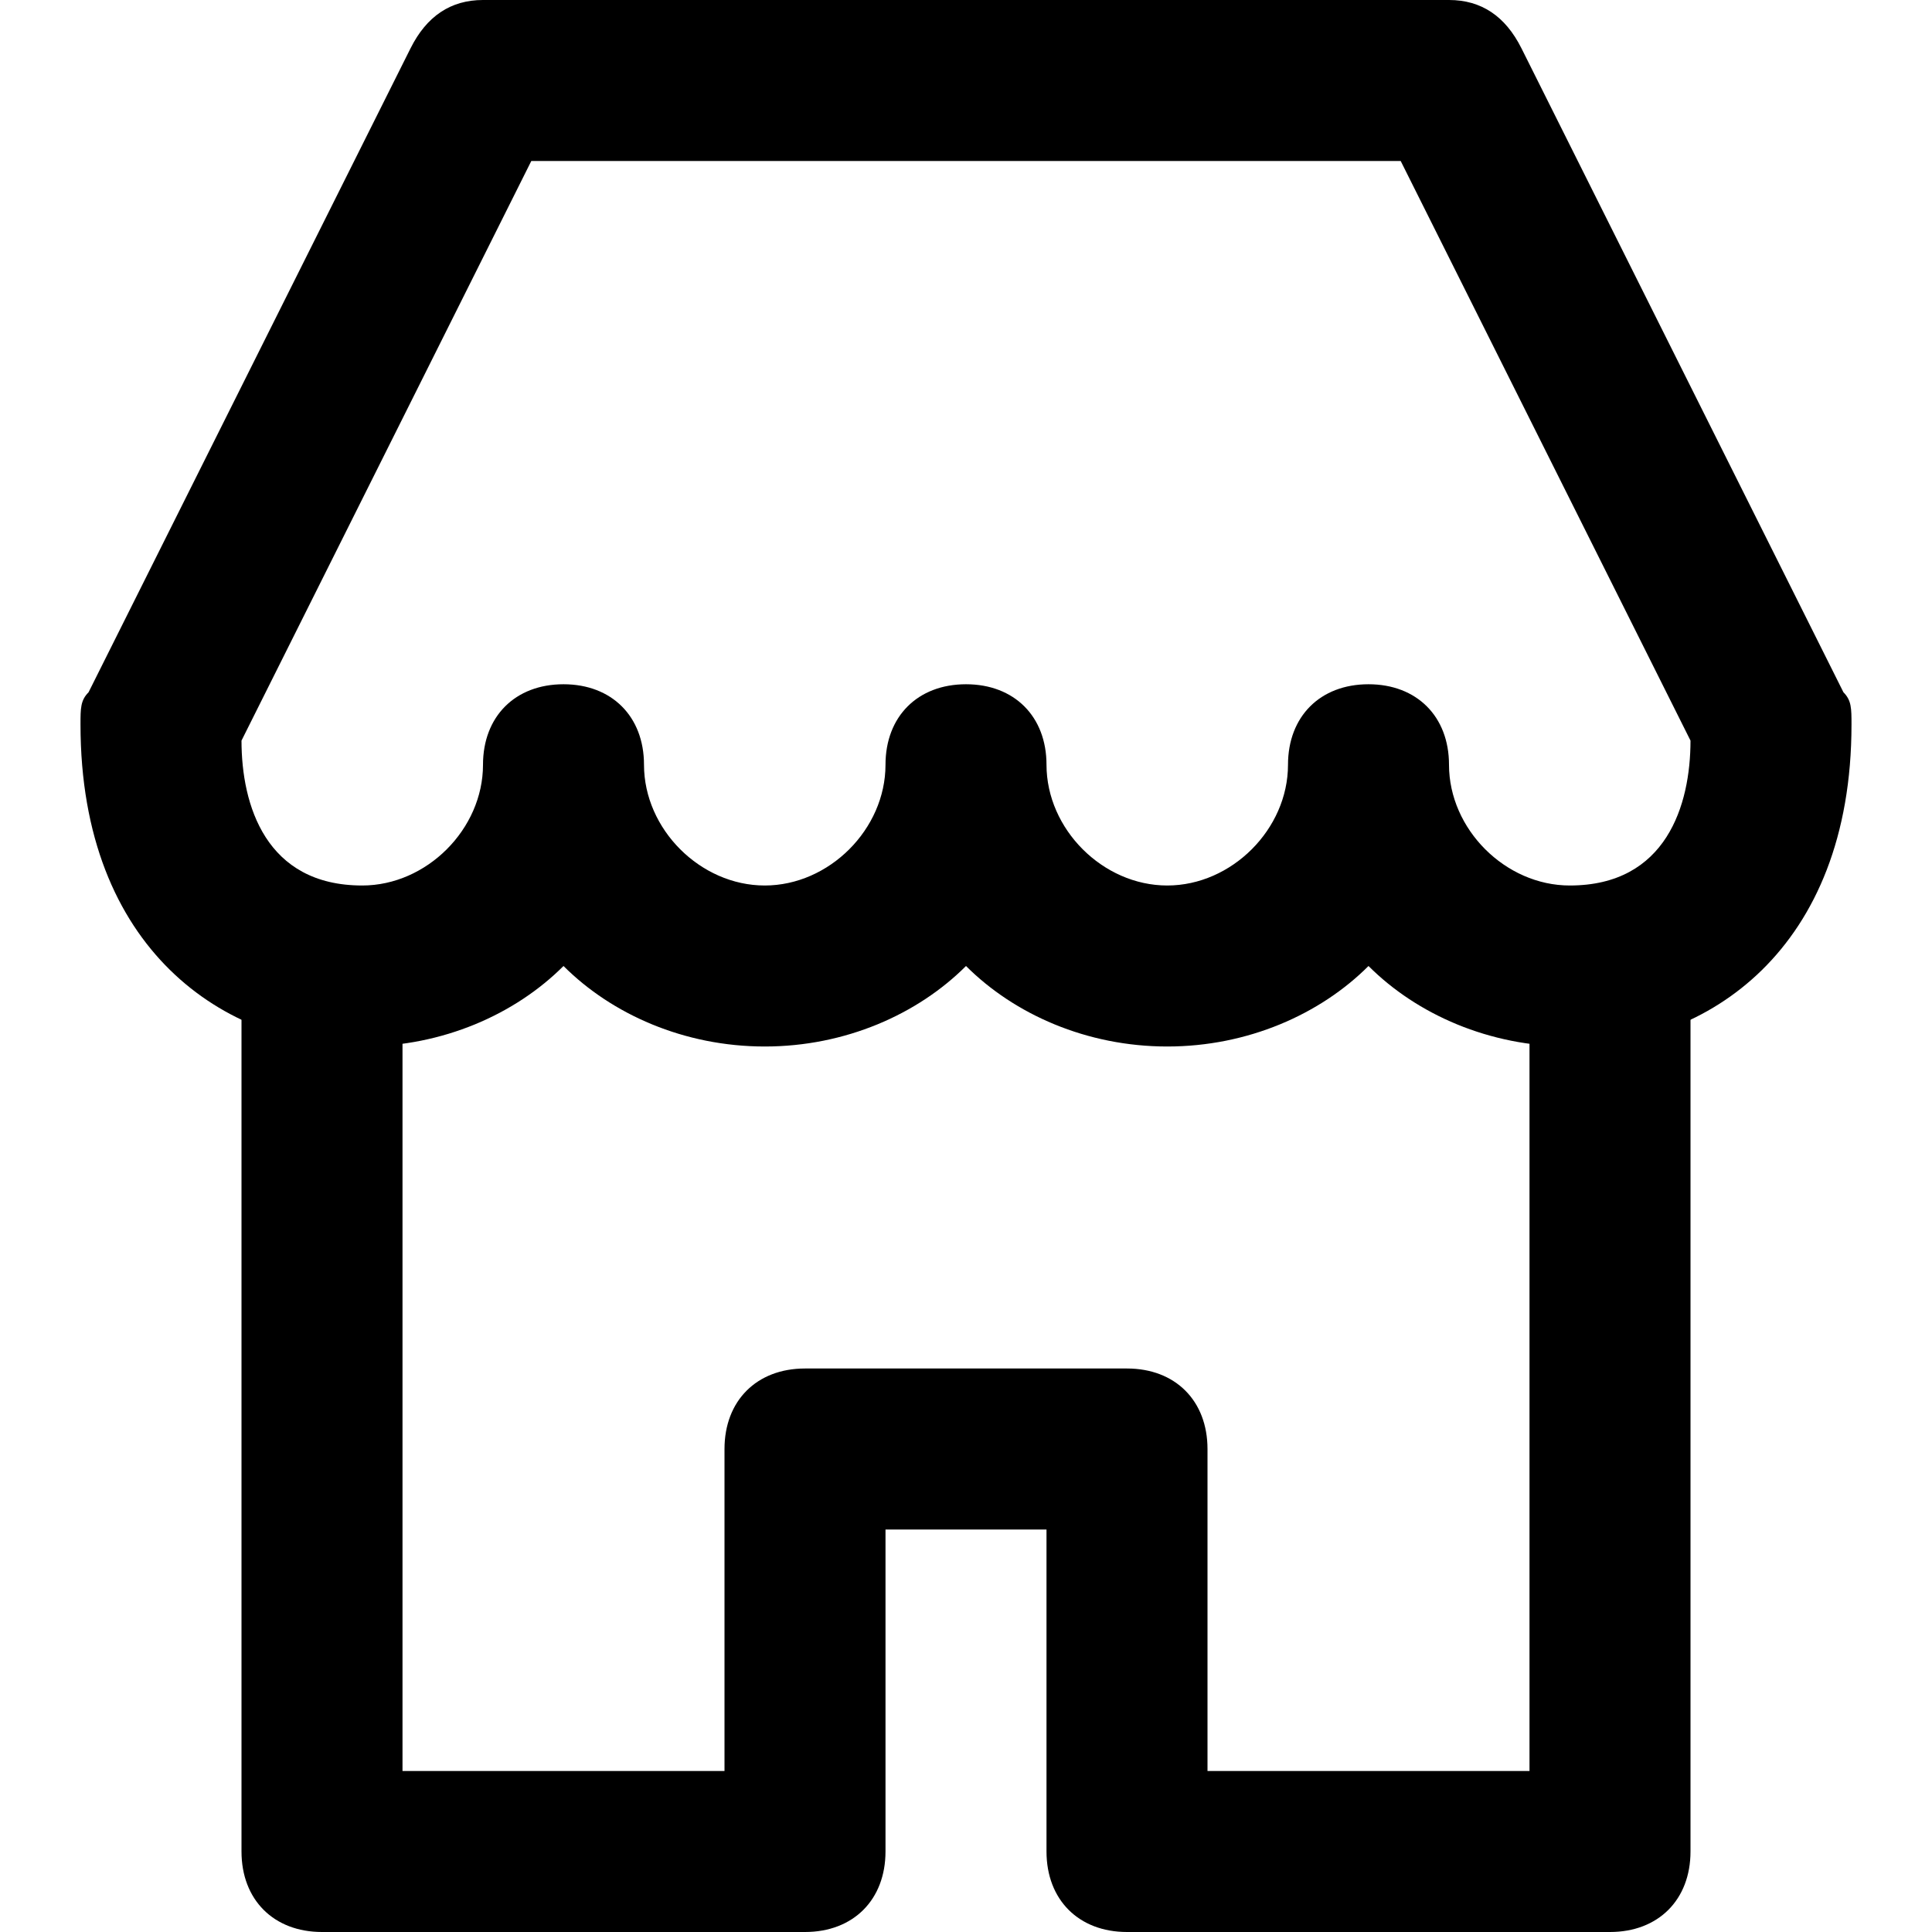
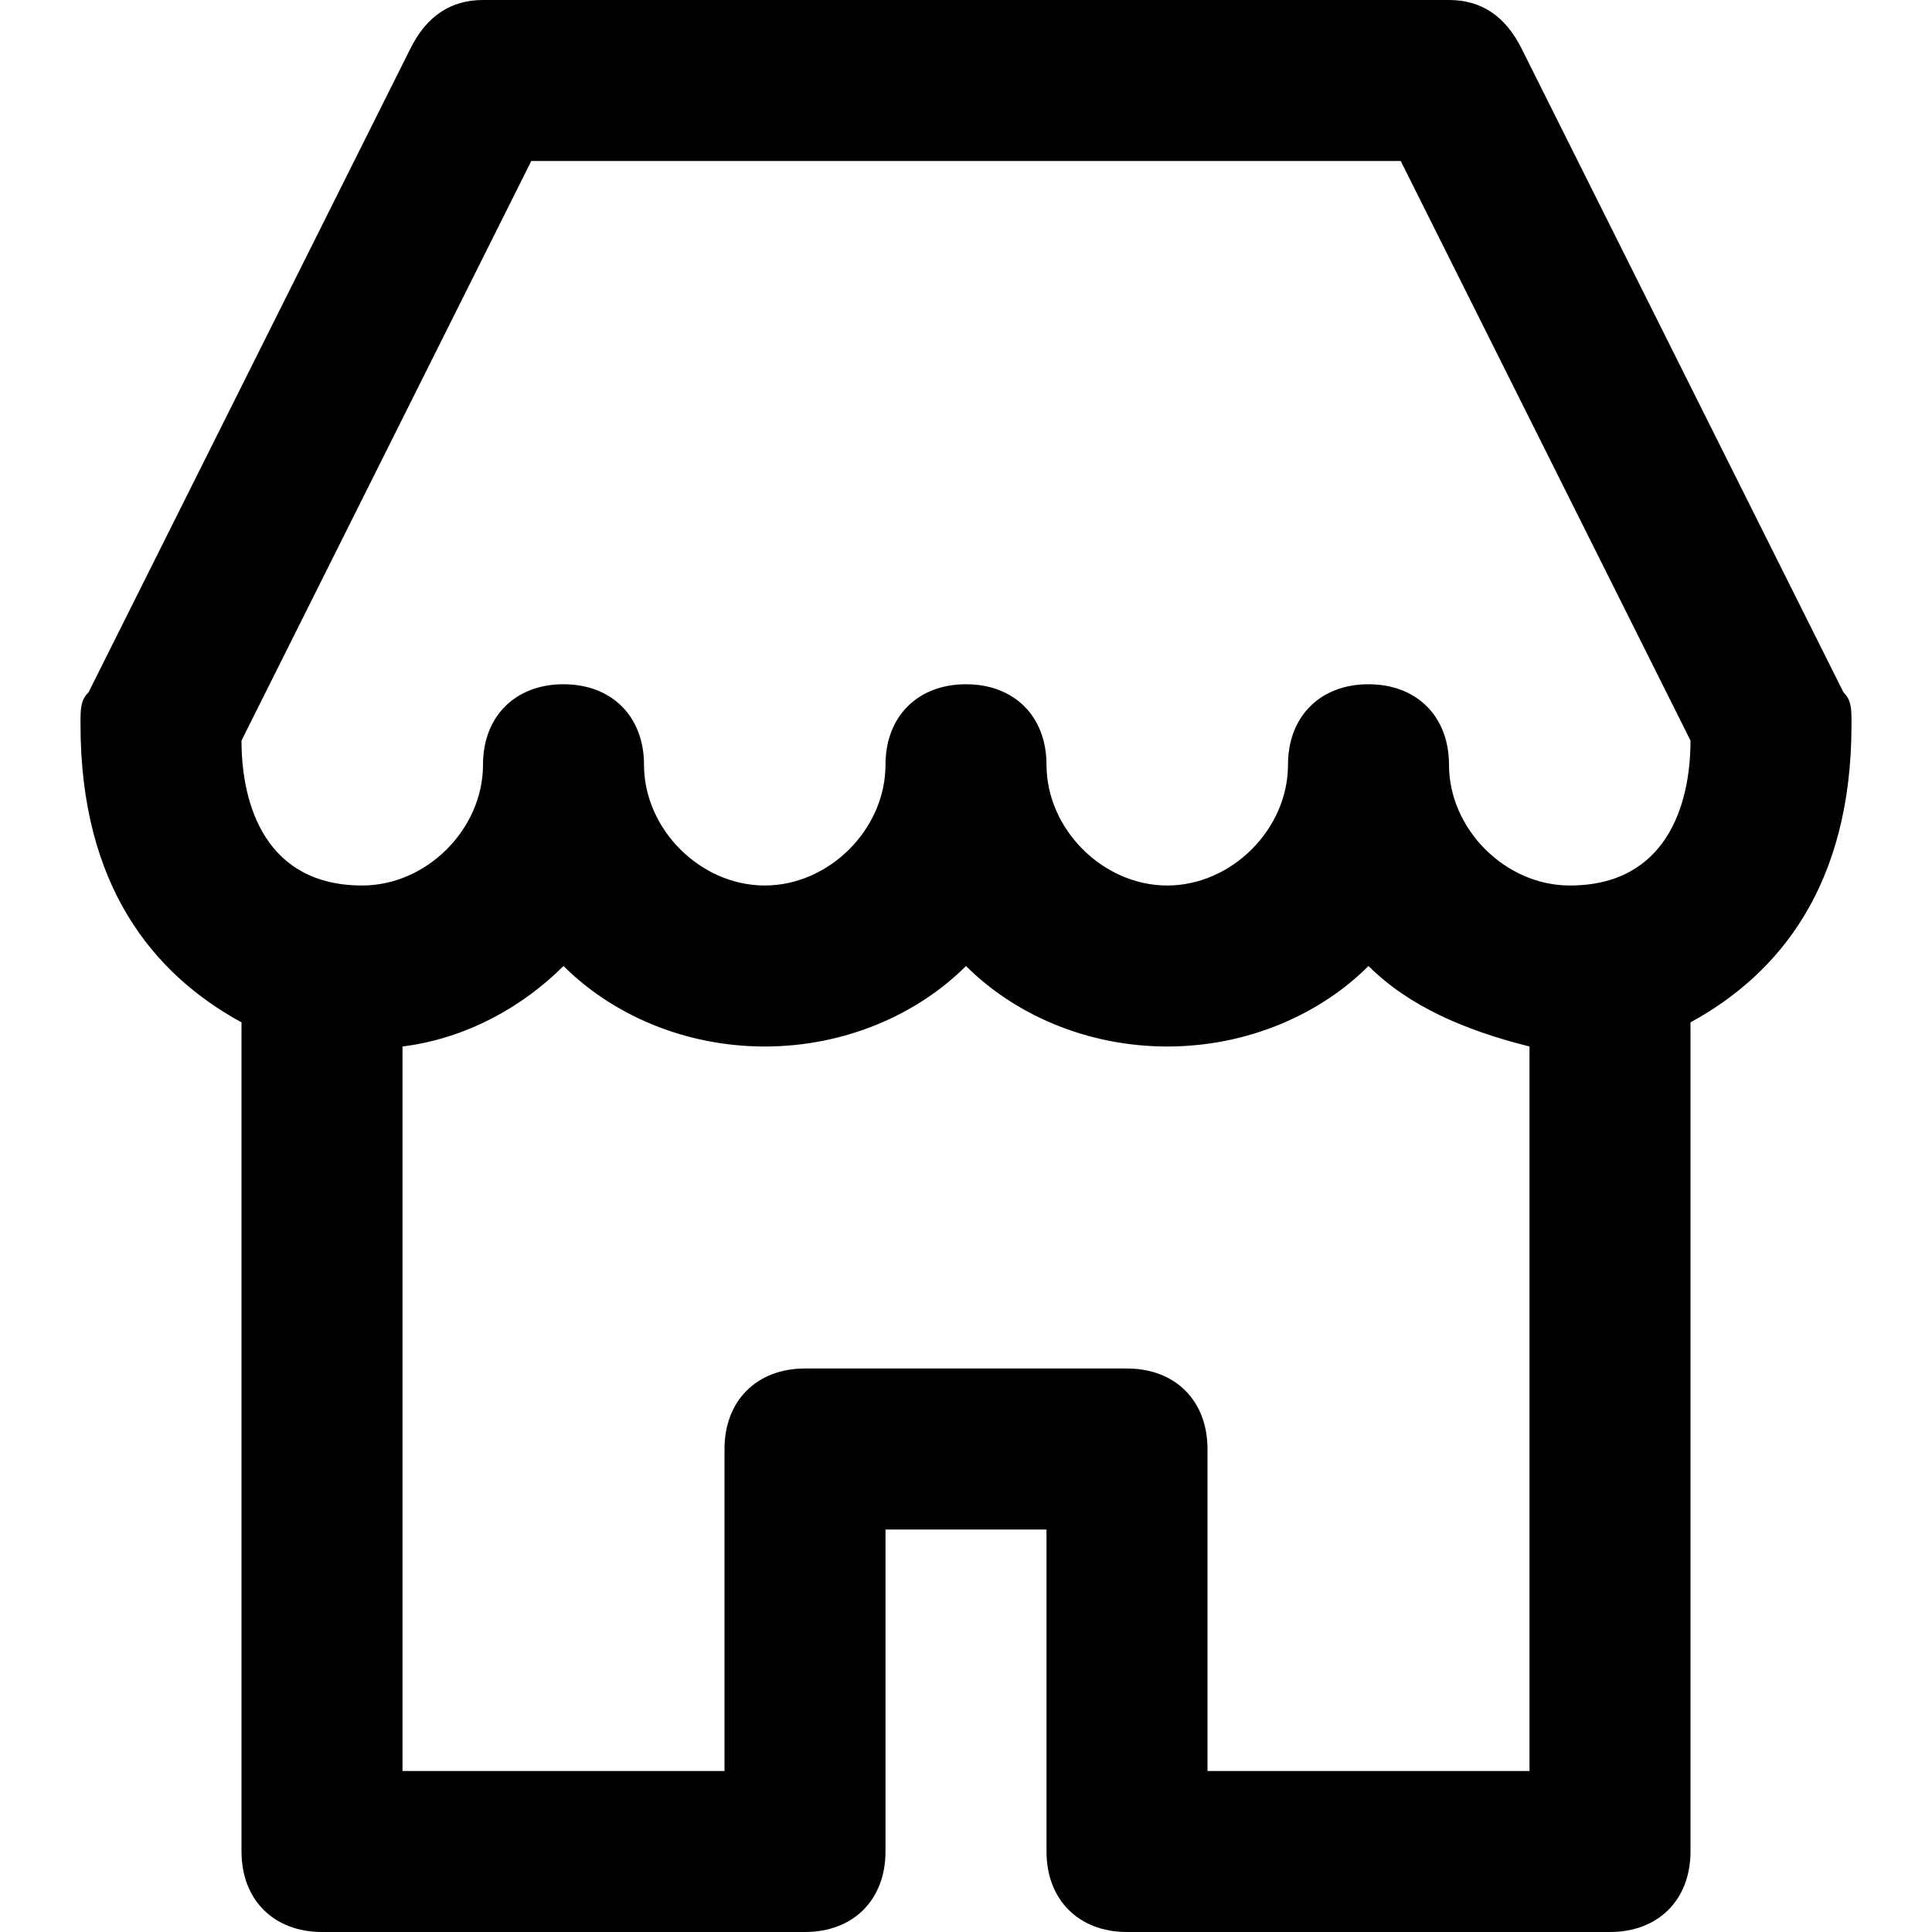
- <svg xmlns="http://www.w3.org/2000/svg" version="1.1" id="Layer_1" x="0px" y="0px" viewBox="0 0 24 24" style="enable-background:new 0 0 24 24;" xml:space="preserve">
-   <g transform="translate(0, 0)">
-     <g>
-       <path d="M20,24h-6c-0.6,0-1-0.4-1-1v-4h-2v4c0,0.6-0.4,1-1,1H4c-0.6,0-1-0.4-1-1V12c0-0.6,0.4-1,1-1s1,0.4,1,1v10h4v-4    c0-0.6,0.4-1,1-1h4c0.6,0,1,0.4,1,1v4h4V12c0-0.6,0.4-1,1-1s1,0.4,1,1v11C21,23.6,20.6,24,20,24z" />
-     </g>
-     <g>
-       <path d="M19.5,13c-1,0-1.9-0.4-2.5-1c-0.6,0.6-1.5,1-2.5,1s-1.9-0.4-2.5-1c-0.6,0.6-1.5,1-2.5,1S7.6,12.6,7,12    c-0.6,0.6-1.5,1-2.5,1C2.8,13,1,11.8,1,9c0-0.2,0-0.3,0.1-0.4l4-8C5.3,0.2,5.6,0,6,0h12c0.4,0,0.7,0.2,0.9,0.6l4,8    C23,8.7,23,8.8,23,9C23,11.8,21.2,13,19.5,13z M18,9.5c0,0.8,0.7,1.5,1.5,1.5c1.2,0,1.5-1,1.5-1.8L17.4,2H6.6L3,9.2    C3,10,3.3,11,4.5,11C5.3,11,6,10.3,6,9.5c0-0.6,0.4-1,1-1s1,0.4,1,1C8,10.3,8.7,11,9.5,11S11,10.3,11,9.5c0-0.6,0.4-1,1-1    s1,0.4,1,1c0,0.8,0.7,1.5,1.5,1.5S16,10.3,16,9.5c0-0.6,0.4-1,1-1S18,8.9,18,9.5z" />
-     </g>
-   </g>
+ <svg xmlns="http://www.w3.org/2000/svg" version="1.1" width="24" height="24" viewBox="0 0 24 24">
+   <path d="M23 9c0-0.2 0-0.3-0.1-0.4l-4-8c-0.2-0.4-0.5-0.6-0.9-0.6h-12c-0.4 0-0.7 0.2-0.9 0.6l-4 8c-0.1 0.1-0.1 0.2-0.1 0.4 0 2 0.9 3.1 2 3.7v10.3c0 0.6 0.4 1 1 1h6c0.6 0 1-0.4 1-1v-4h2v4c0 0.6 0.4 1 1 1h6c0.6 0 1-0.4 1-1v-10.3c1.1-0.6 2-1.7 2-3.7zM15 22v-4c0-0.6-0.4-1-1-1h-4c-0.6 0-1 0.4-1 1v4h-4v-9c0.8-0.1 1.5-0.5 2-1 0.6 0.6 1.5 1 2.5 1s1.9-0.4 2.5-1c0.6 0.6 1.5 1 2.5 1s1.9-0.4 2.5-1c0.5 0.5 1.2 0.8 2 1v9h-4zM19.5 11c-0.8 0-1.5-0.7-1.5-1.5 0-0.6-0.4-1-1-1s-1 0.4-1 1c0 0.8-0.7 1.5-1.5 1.5s-1.5-0.7-1.5-1.5c0-0.6-0.4-1-1-1s-1 0.4-1 1c0 0.8-0.7 1.5-1.5 1.5s-1.5-0.7-1.5-1.5c0-0.6-0.4-1-1-1s-1 0.4-1 1c0 0.8-0.7 1.5-1.5 1.5-1.2 0-1.5-1-1.5-1.8l3.6-7.2h10.8l3.6 7.2c0 0.8-0.3 1.8-1.5 1.8z" />
</svg>
